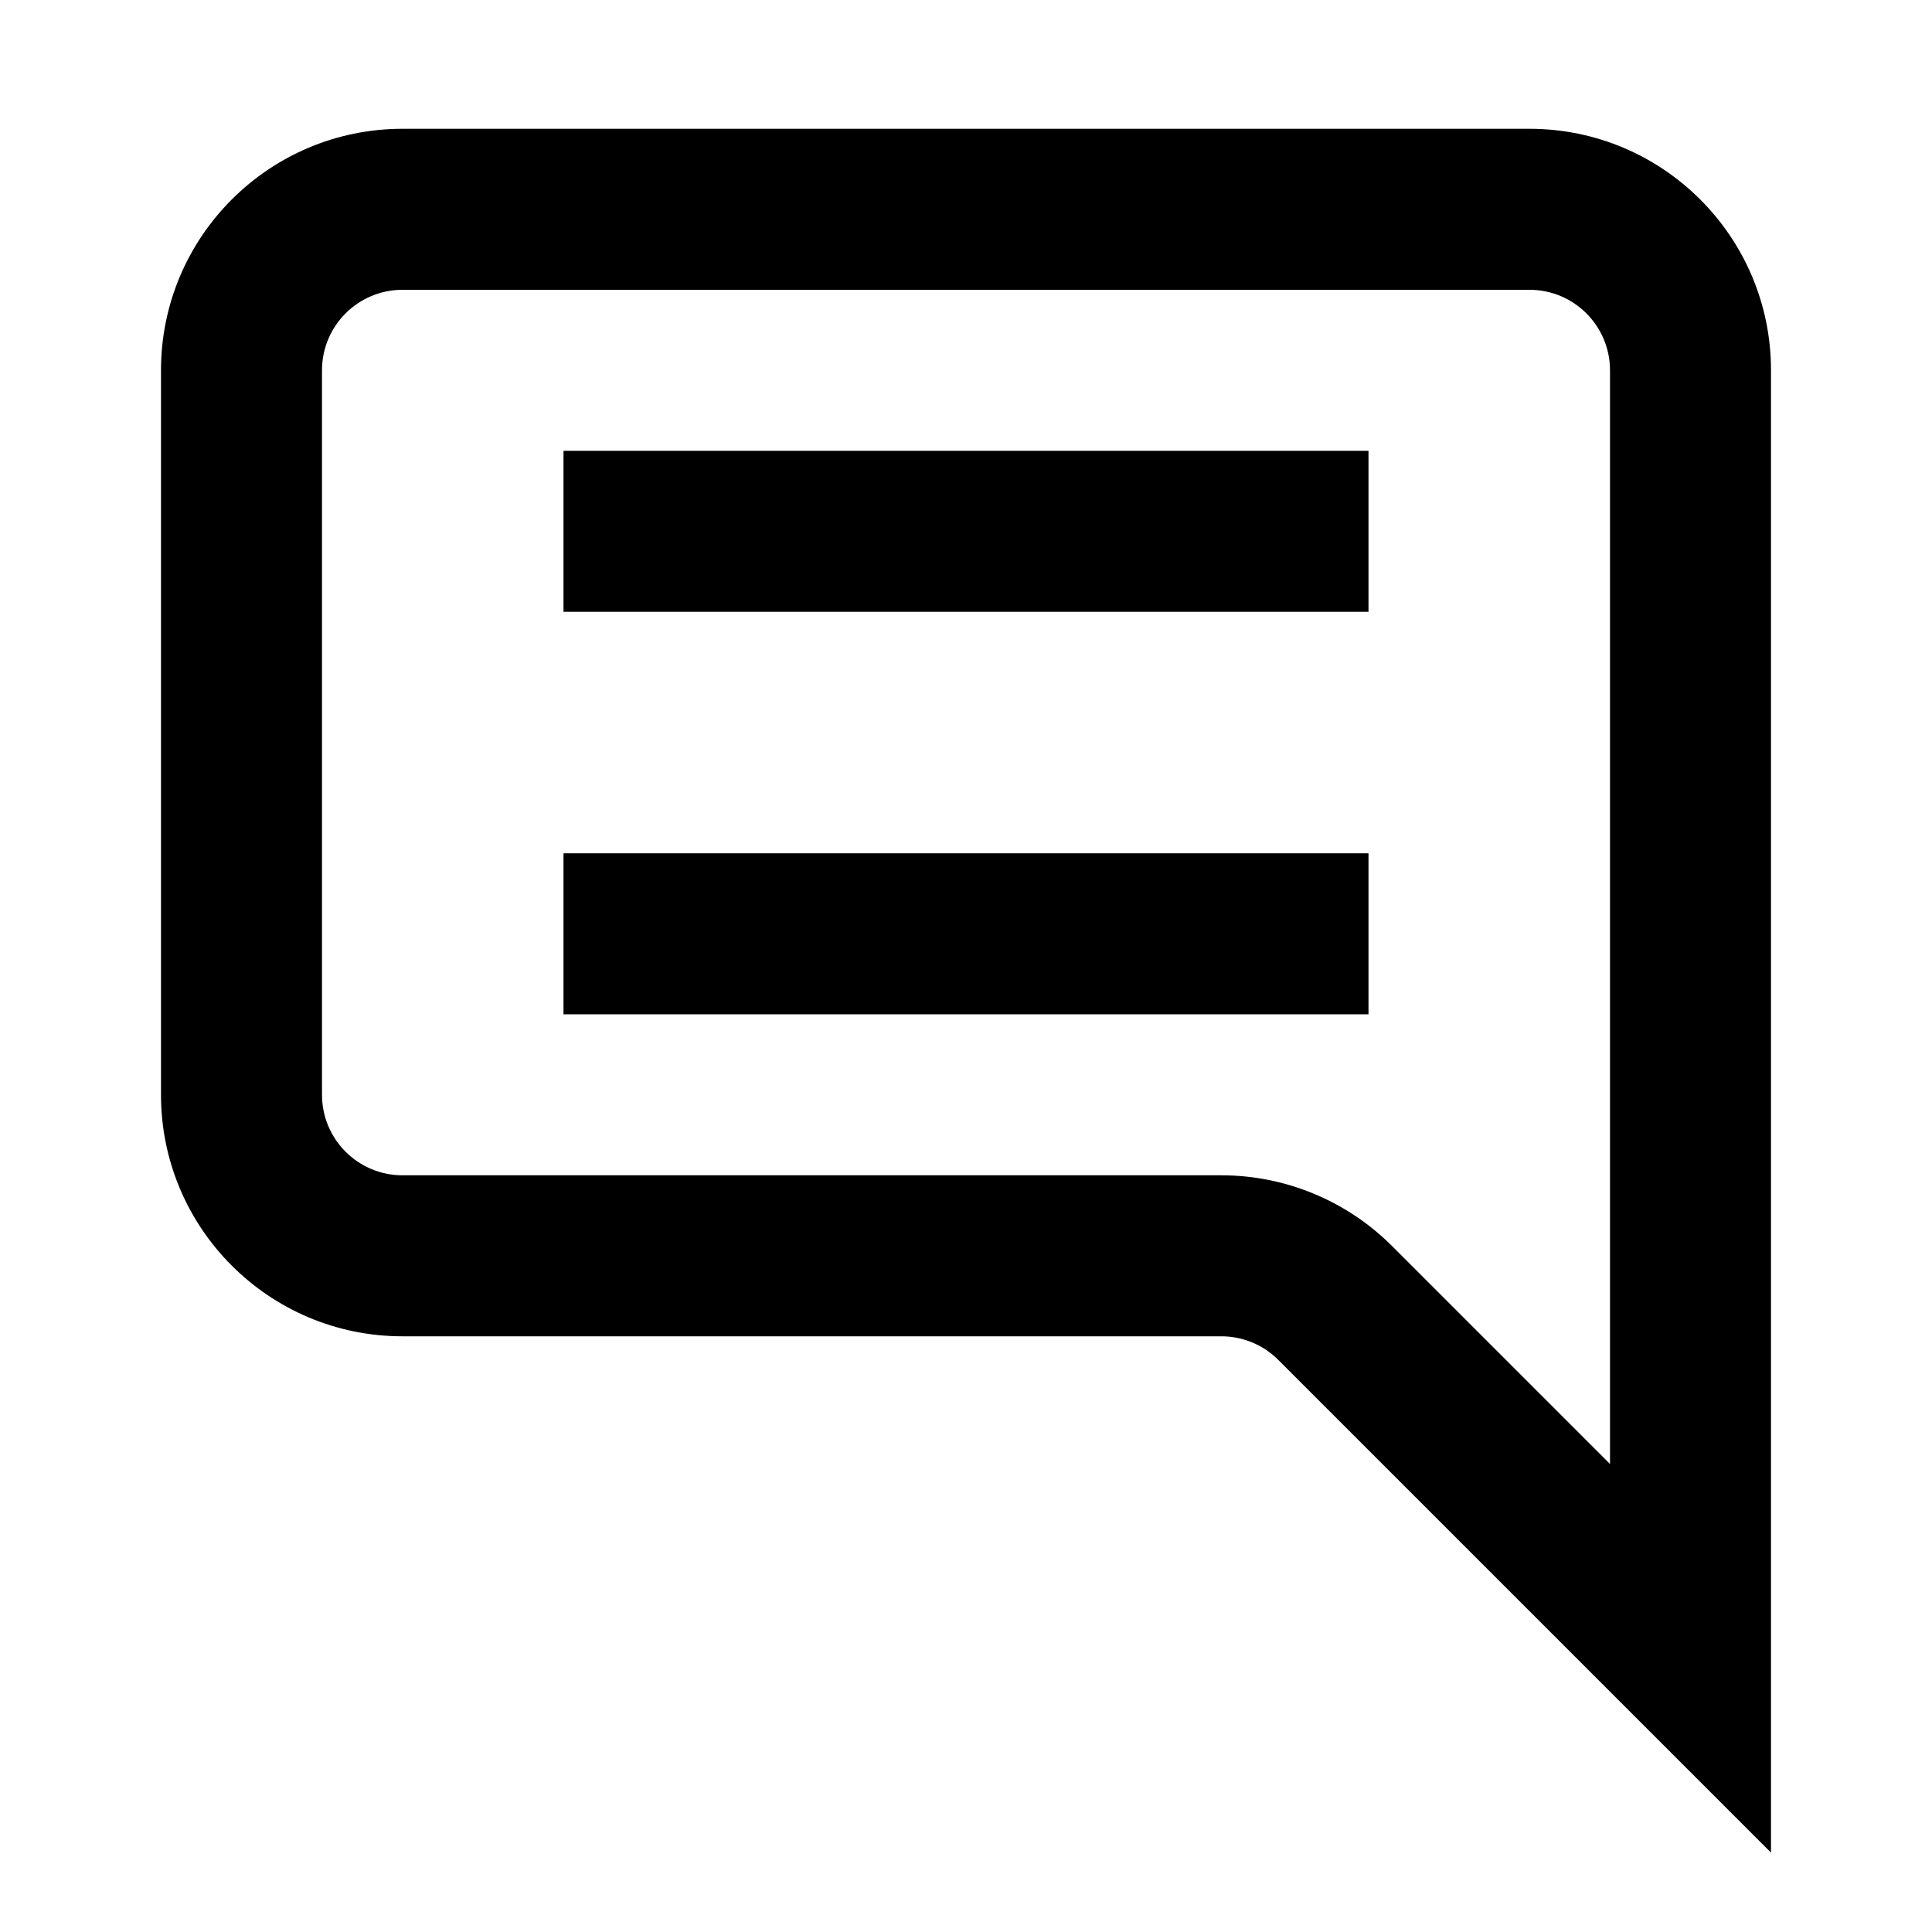
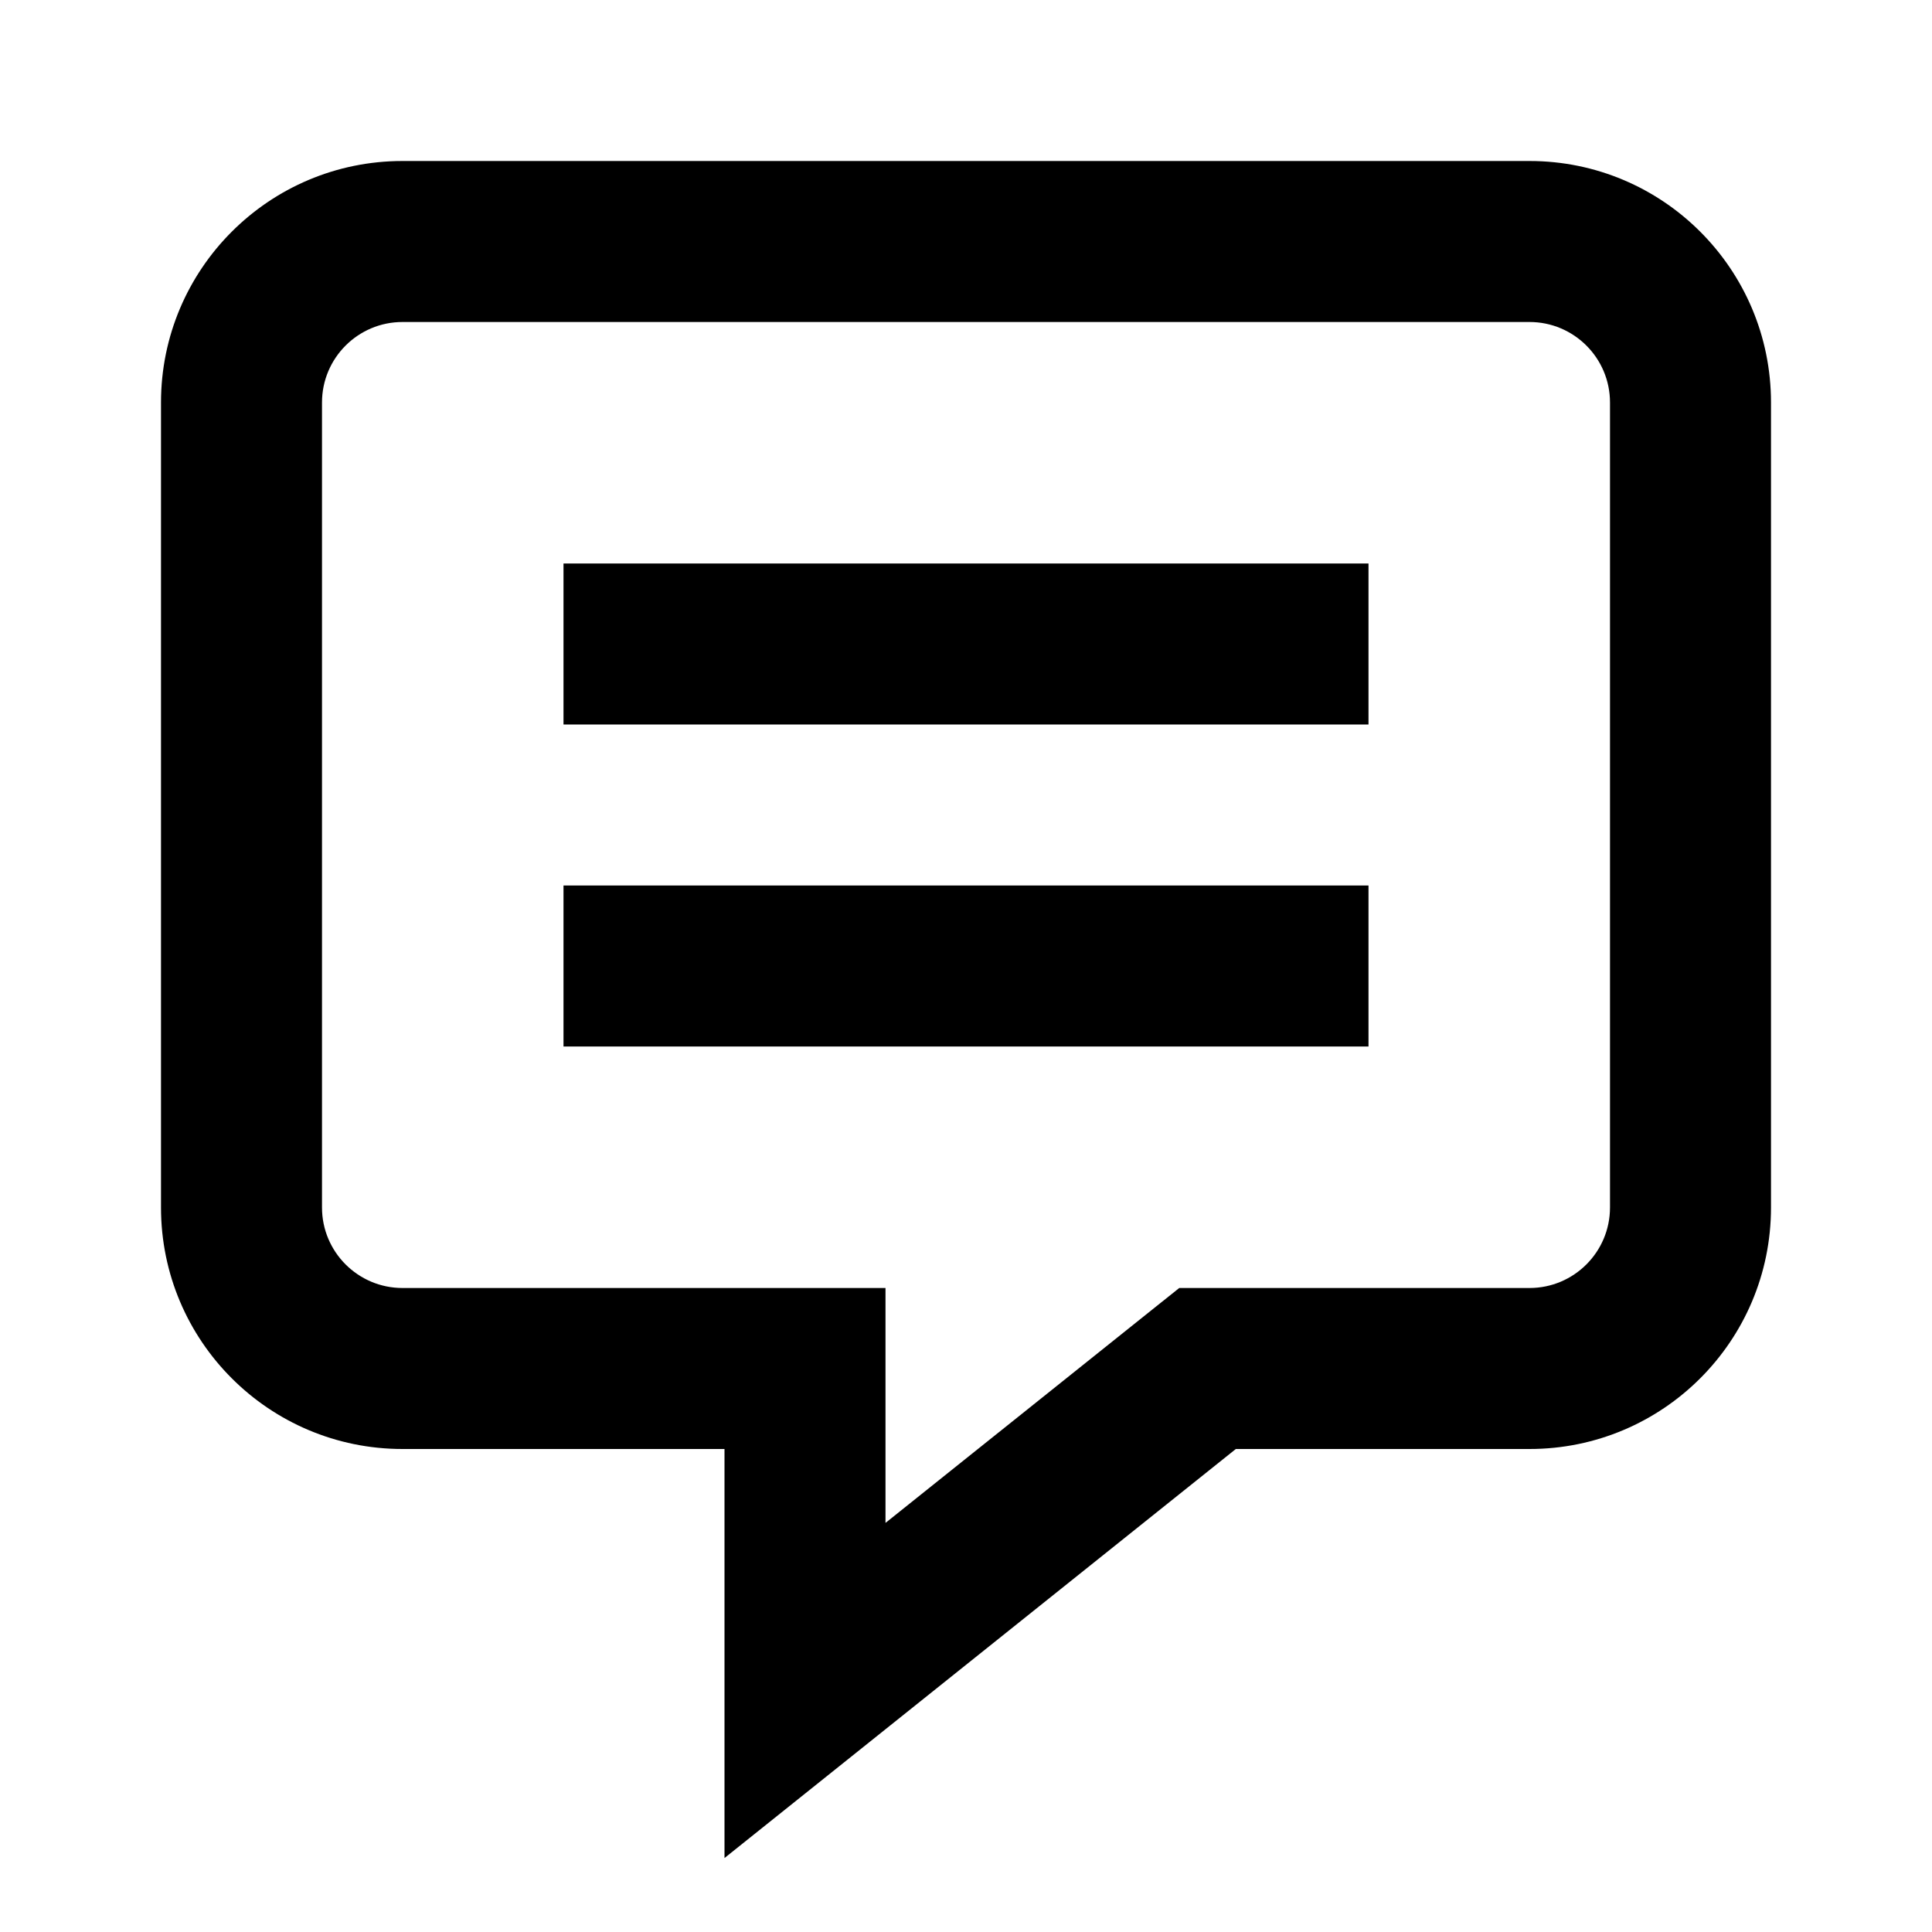
<svg xmlns="http://www.w3.org/2000/svg" width="24" height="24" viewBox="0 0 24 24" fill="none">
  <rect width="24" height="24" fill="white" />
-   <path d="M7 7.6H17V5.6H7V7.6Z" fill="black" />
-   <path d="M7 12.6H17V10.6H7V12.6Z" fill="black" />
-   <path fill-rule="evenodd" clip-rule="evenodd" d="M5 1.6C3.343 1.6 2 2.943 2 4.6V13.6C2 15.257 3.343 16.6 5 16.6H15.172C15.437 16.6 15.691 16.705 15.879 16.893L22 23.014V4.6C22 2.943 20.657 1.6 19 1.6H5ZM4 4.6C4 4.048 4.448 3.6 5 3.6H19C19.552 3.6 20 4.048 20 4.6V18.186L17.293 15.479C16.73 14.916 15.967 14.6 15.172 14.6H5C4.448 14.6 4 14.152 4 13.6V4.6Z" fill="black" />
+   <path d="M17 13H7V11H17V13Z" fill="black" />
+   <path d="M17 9H7V7H17V9Z" fill="black" />
+   <path fill-rule="evenodd" clip-rule="evenodd" d="M19 2C20.657 2 22 3.343 22 5V15C22 16.657 20.657 18 19 18H15.352L9 23.081V18H5C3.343 18 2 16.657 2 15V5C2 3.343 3.343 2 5 2H19ZM5 4C4.448 4 4 4.448 4 5V15C4 15.552 4.448 16 5 16H11V18.918L14.375 16.219L14.649 16H19C19.552 16 20 15.552 20 15V5C20 4.448 19.552 4 19 4H5Z" fill="black" />
</svg>
